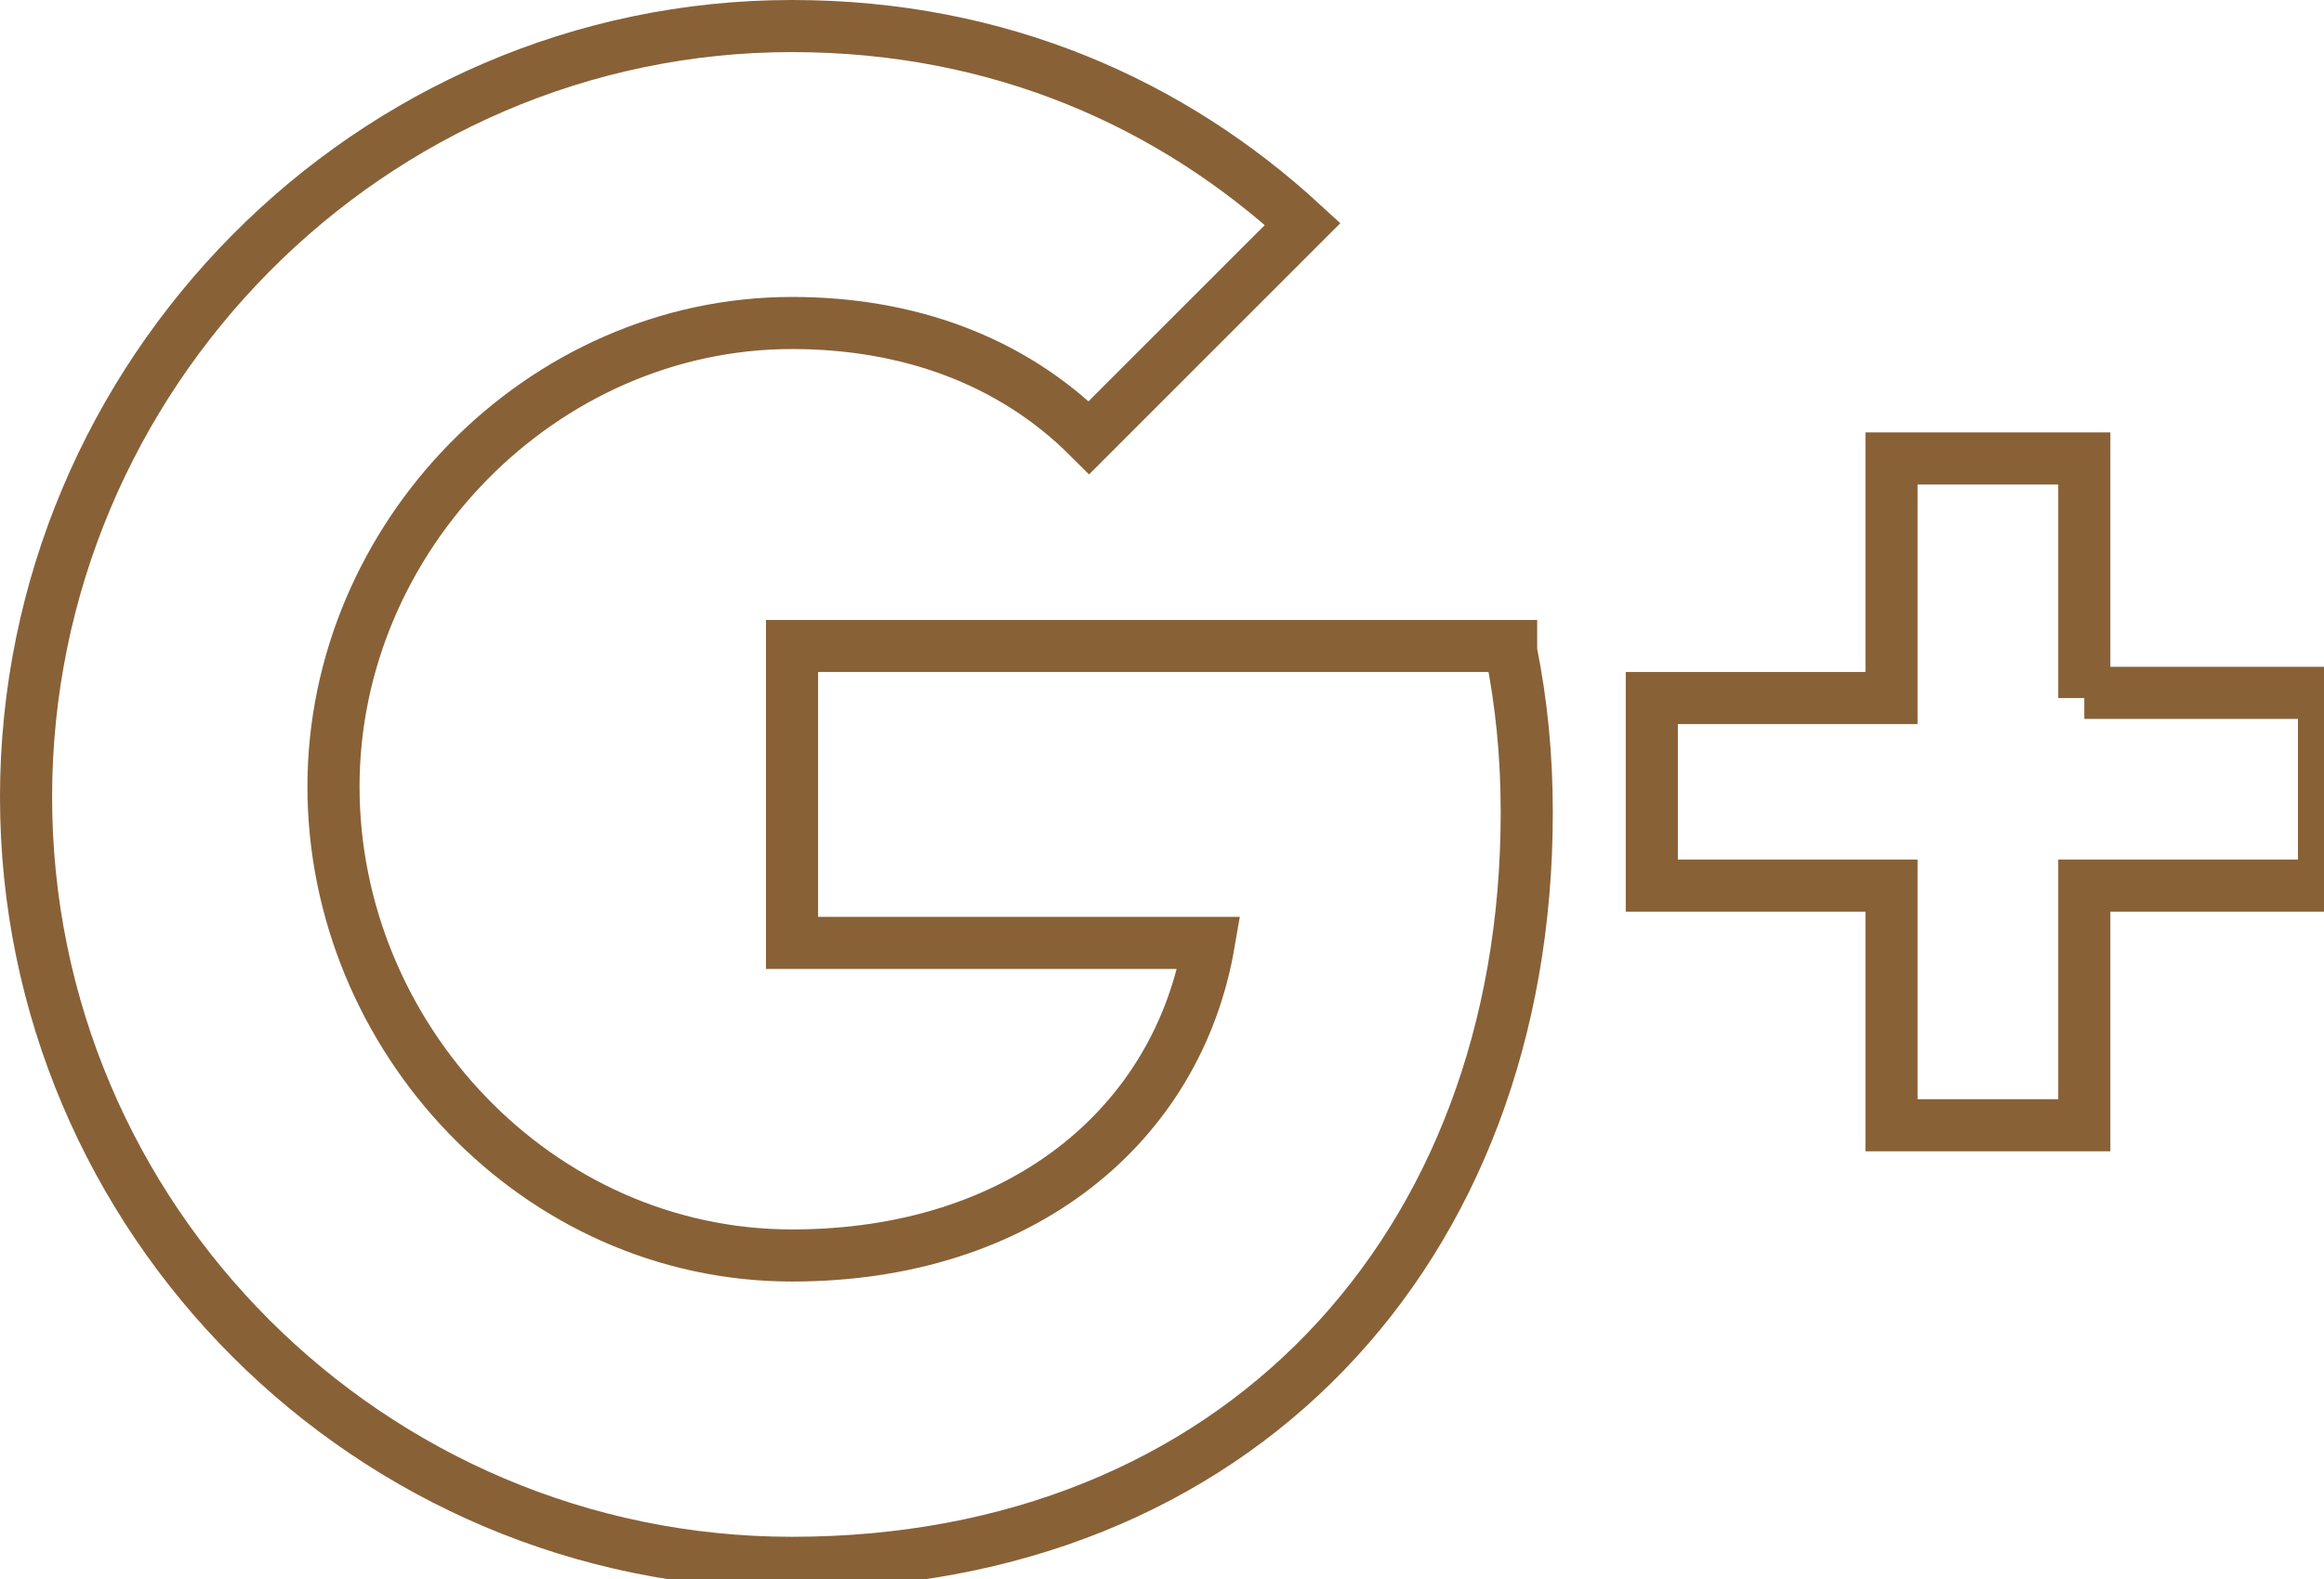
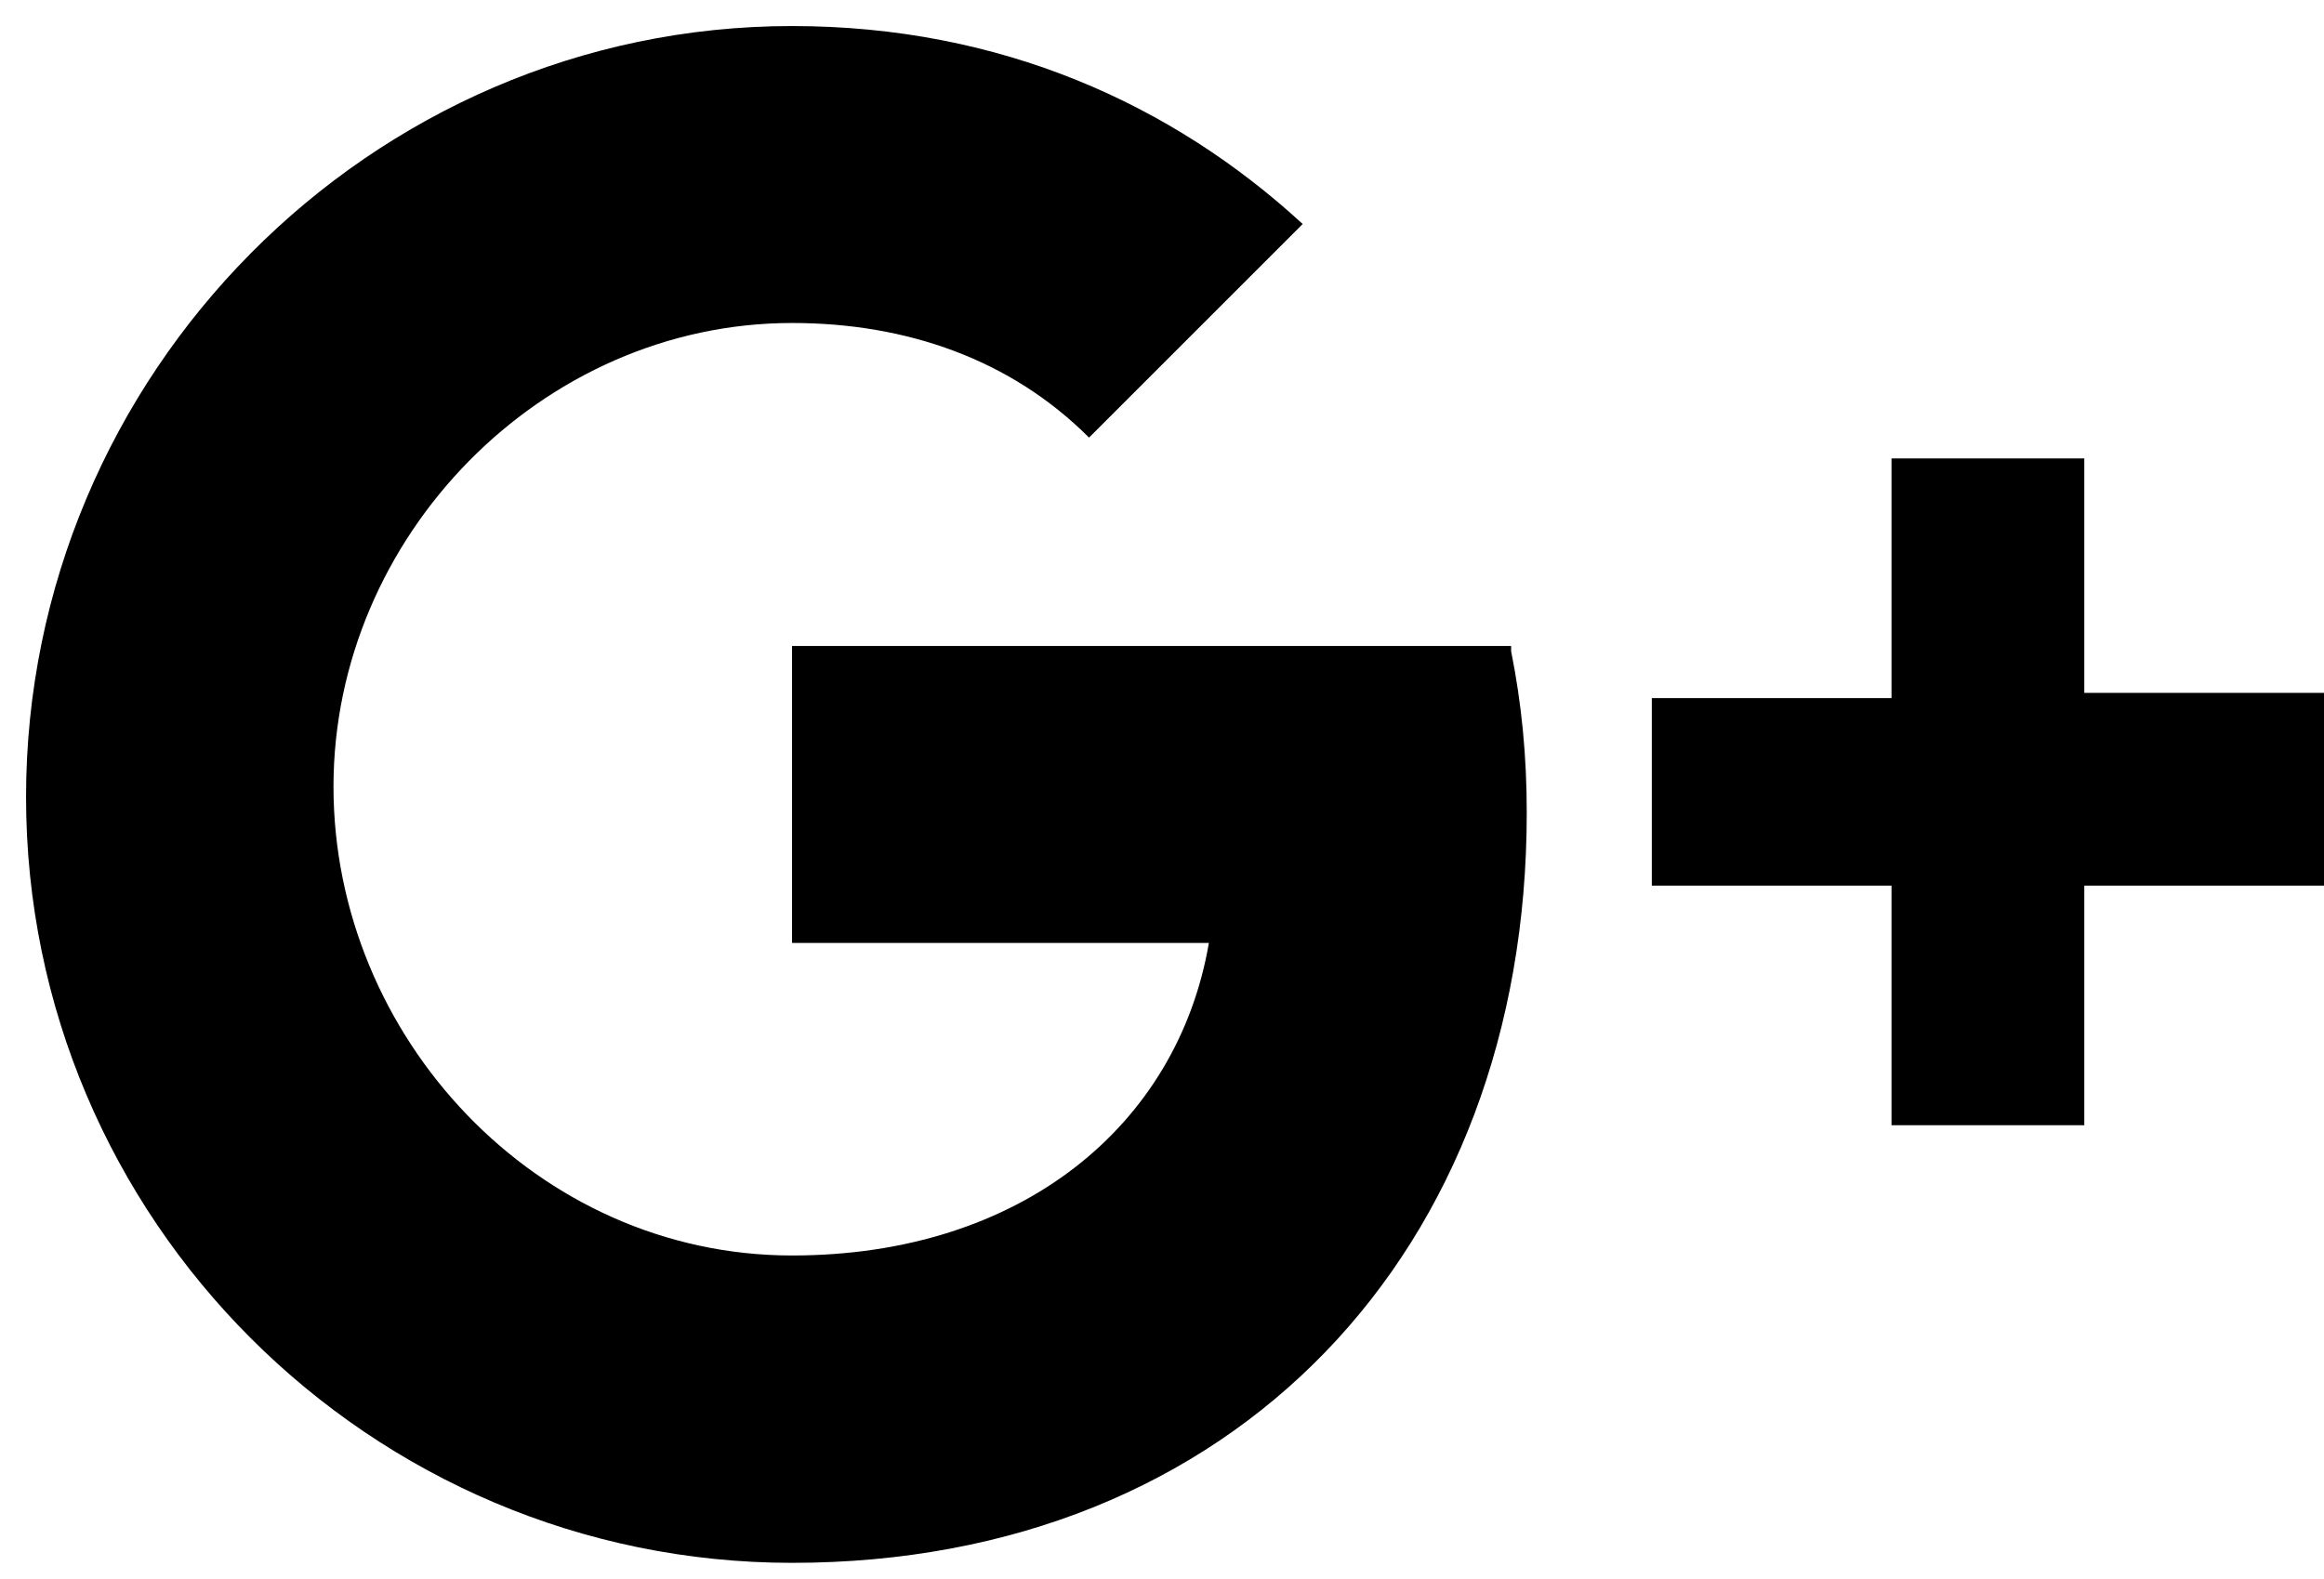
<svg xmlns="http://www.w3.org/2000/svg" version="1.1" x="0px" y="0px" width="44.6px" height="30.3px" viewBox="0 0 44.6 30.3" enable-background="new 0 0 44.6 30.3" xml:space="preserve">
  <defs>
</defs>
-   <path fill="none" stroke="#886137" stroke-miterlimit="10" d="M29,12.5c0.2,1,0.3,2,0.3,3.1c0,8.4-5.6,14.4-14.1,14.4  c-8.1,0-14.7-6.6-14.7-14.7S7.1,0.5,15.2,0.5c4,0,7.3,1.5,9.8,3.8l-4.1,4.1v0c-1.5-1.5-3.5-2.2-5.7-2.2c-4.8,0-8.8,4.1-8.8,8.9  c0,4.8,3.9,9,8.8,9c4.4,0,7.4-2.5,8-6h-8v-5.7H29z M40,13.4V8.8h-3.7v4.6h-4.6V17h4.6v4.6H40V17h4.6v-3.7H40z" />
+   <path stroke-miterlimit="10" d="M29,12.5c0.2,1,0.3,2,0.3,3.1c0,8.4-5.6,14.4-14.1,14.4  c-8.1,0-14.7-6.6-14.7-14.7S7.1,0.5,15.2,0.5c4,0,7.3,1.5,9.8,3.8l-4.1,4.1v0c-1.5-1.5-3.5-2.2-5.7-2.2c-4.8,0-8.8,4.1-8.8,8.9  c0,4.8,3.9,9,8.8,9c4.4,0,7.4-2.5,8-6h-8v-5.7H29z M40,13.4V8.8h-3.7v4.6h-4.6V17h4.6v4.6H40V17h4.6v-3.7H40z" />
</svg>
